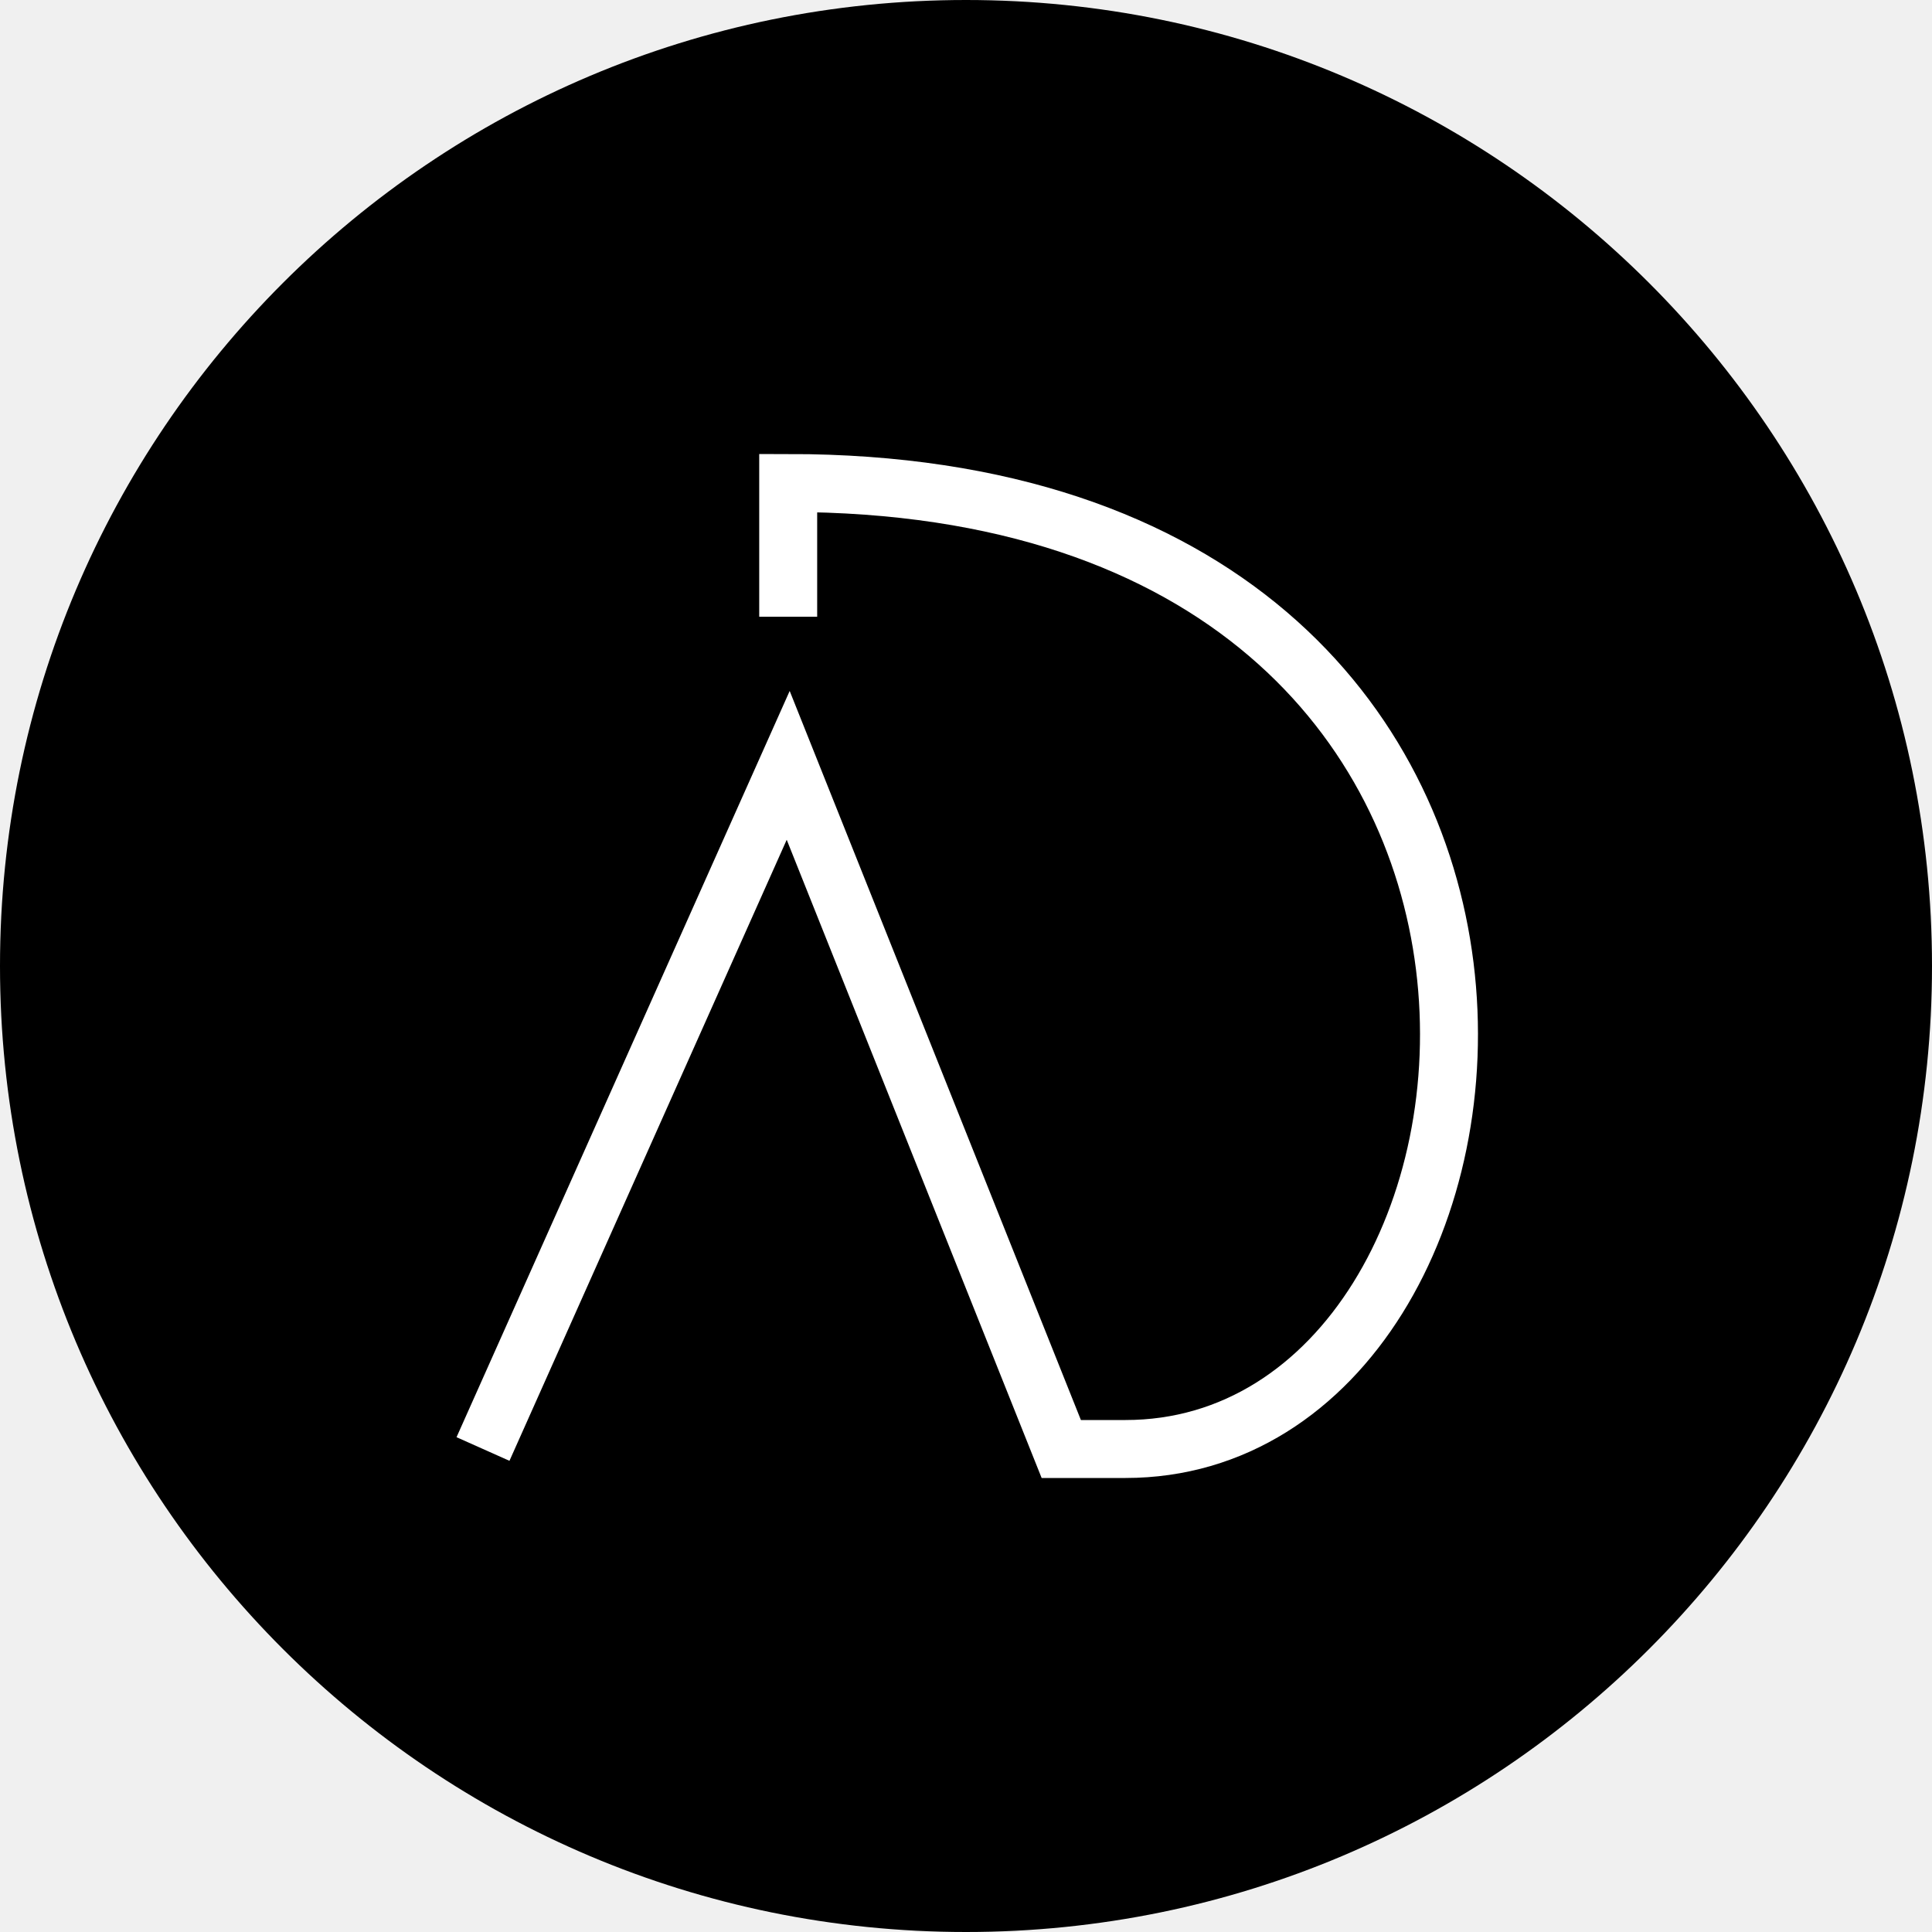
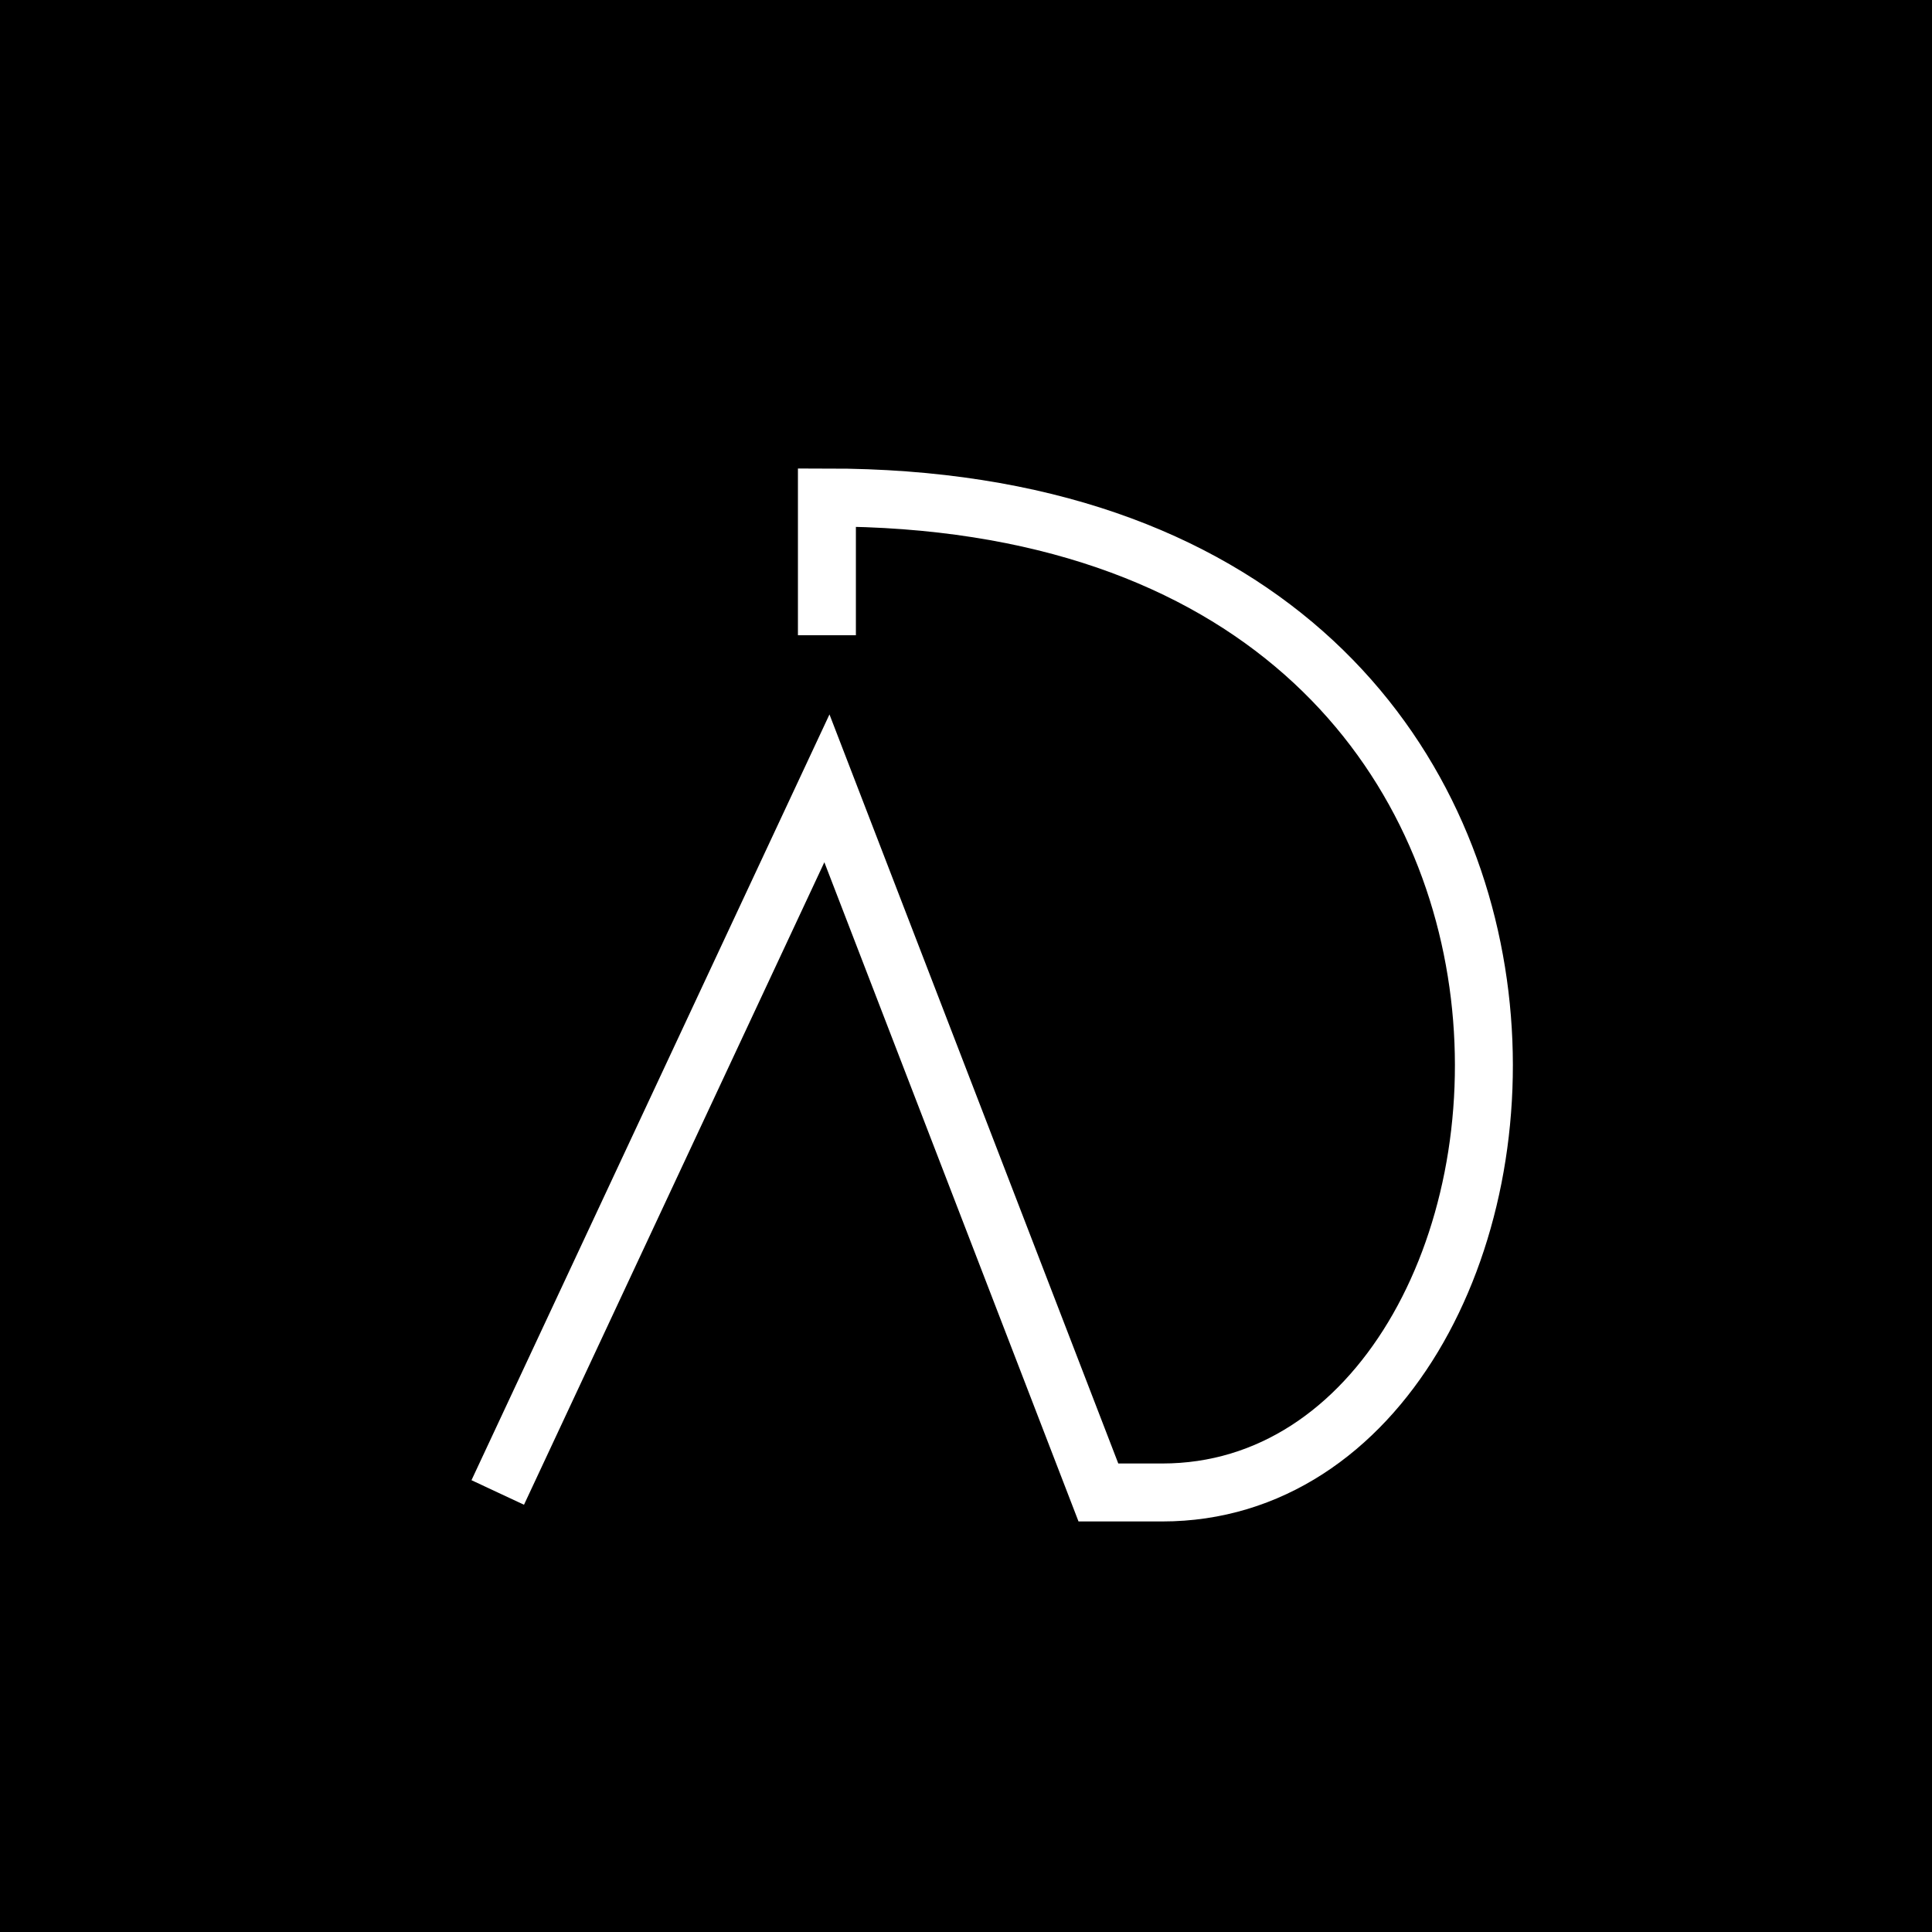
<svg xmlns="http://www.w3.org/2000/svg" width="100" height="100" viewBox="0 0 100 100" fill="none">
-   <circle cx="50" cy="50" r="50" fill="black" />
-   <path d="M25 75L40.797 39.615L47.864 57.308L54.931 75H58.256C80.704 75 85.692 25 40.797 25V31.923" stroke="white" stroke-width="3" />
+   <rect width="100" height="100" fill="black" />
+   <path d="M25.763 77.25L42.801 40.804L49.827 59.027L56.853 77.25H60.159C82.477 77.25 87.437 25.75 42.801 25.75V32.881" stroke="white" stroke-width="3" />
</svg>
